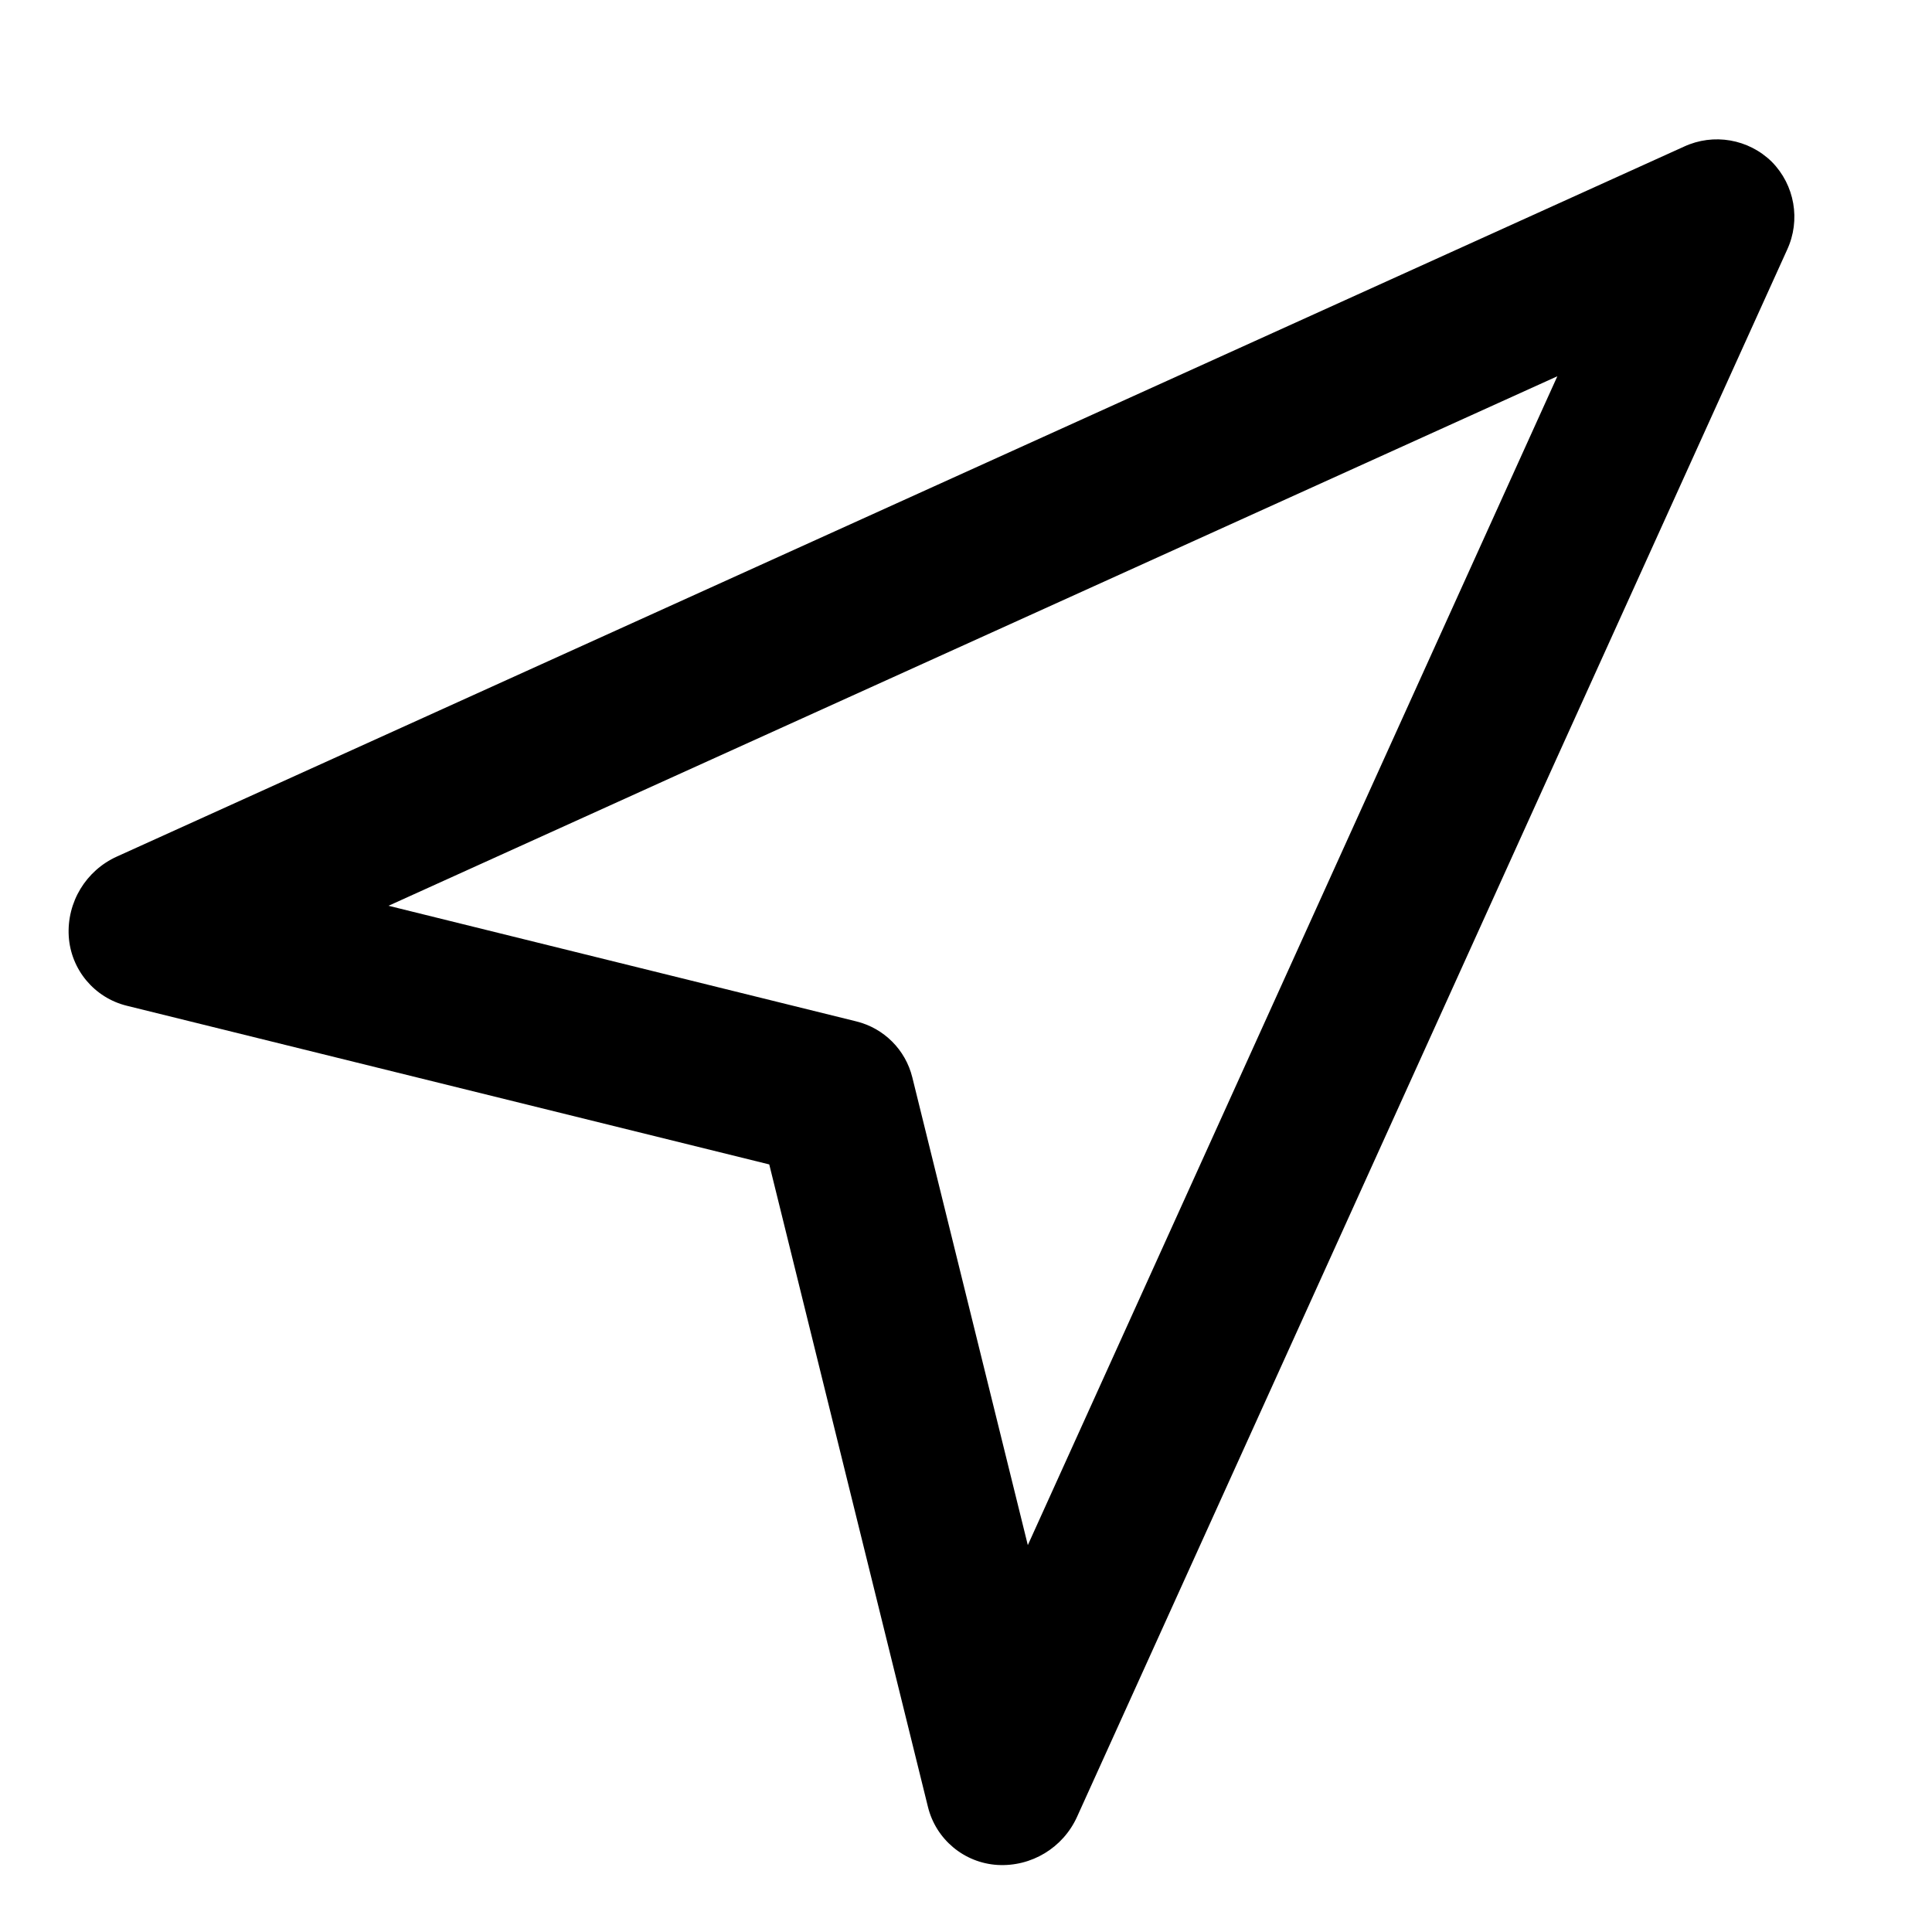
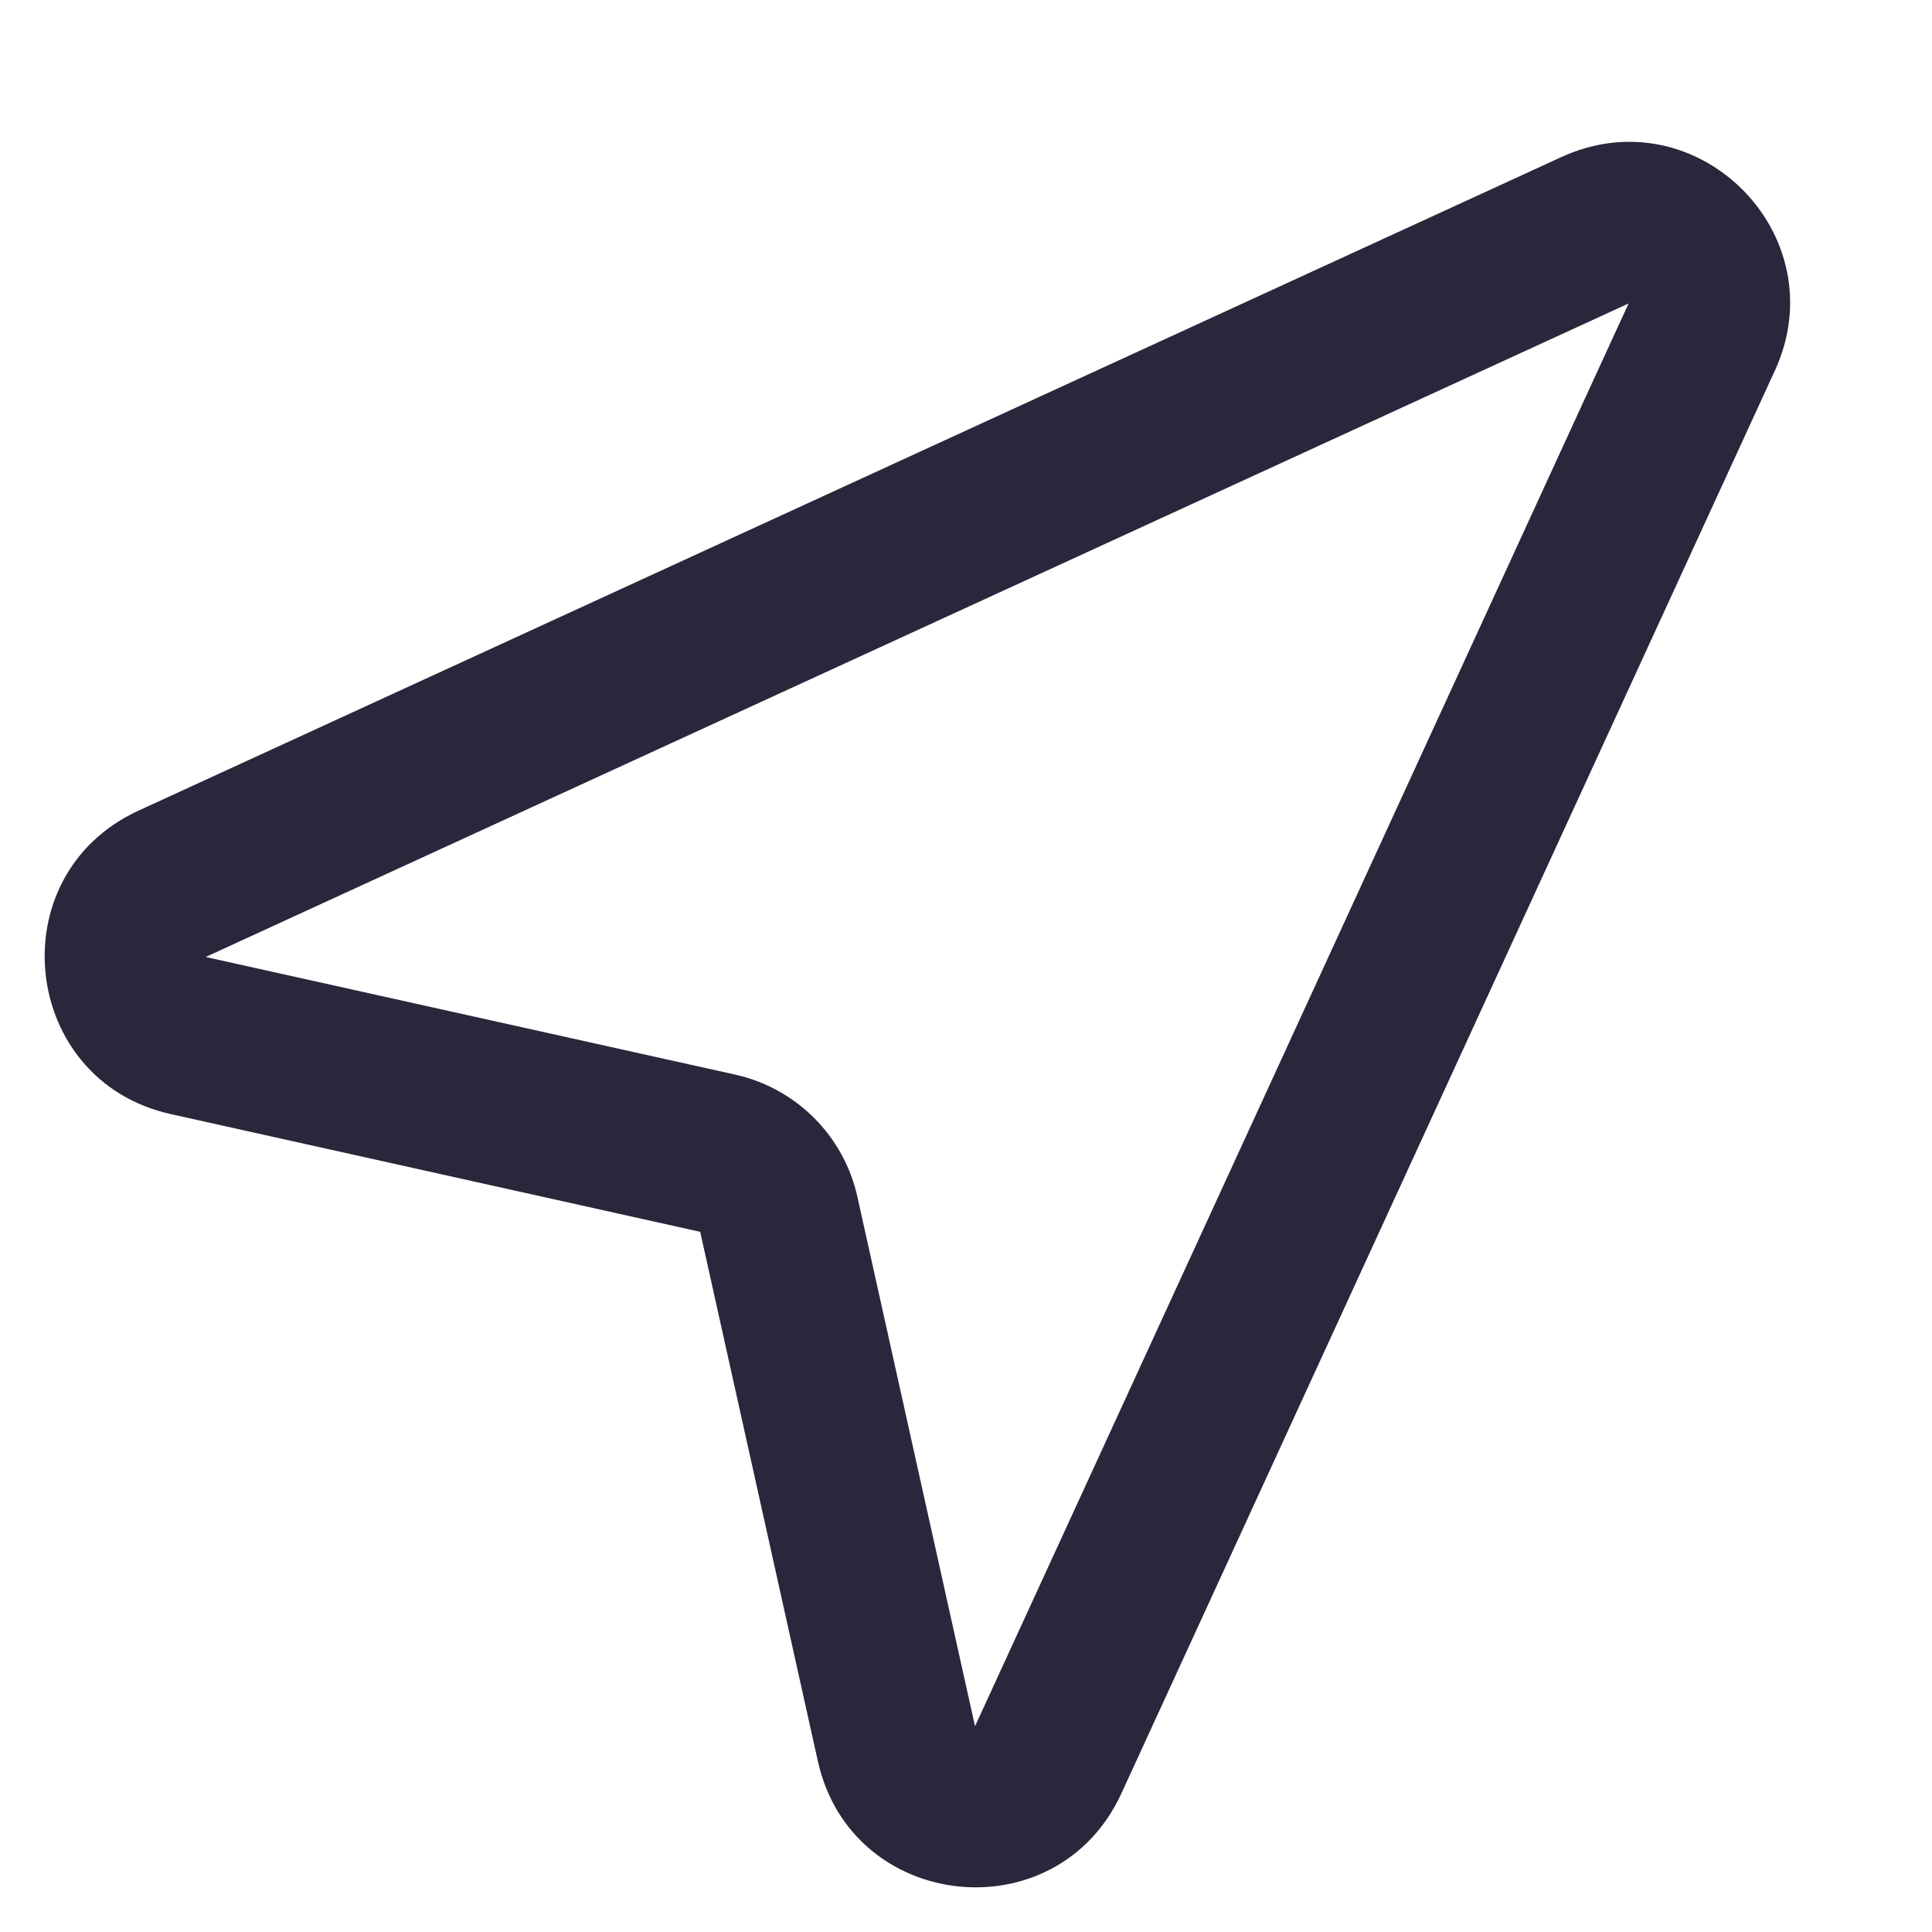
<svg xmlns="http://www.w3.org/2000/svg" fill="none" viewBox="0 0 24 24">
-   <path data-follow-fill="#000" d="M22.01 2.01a.973.973 0 0 1 .19 1.093l-8.82 19.465a1.02 1.02 0 0 1-.989.599.95.95 0 0 1-.864-.722l-1.971-7.98-7.98-1.971a.95.95 0 0 1-.722-.864 1.02 1.02 0 0 1 .599-.99l19.465-8.818a.972.972 0 0 1 1.092.188ZM4.827 11.252l5.81 1.436a.95.95 0 0 1 .696.695l1.435 5.811 6.578-14.52-14.52 6.578Z" fill="#000" />
+   <path fill="#2B263B" d="M19.396 1.951c1.686-.774 3.427.966 2.652 2.653L13.93 22.279c-.8 1.742-3.354 1.47-3.77-.4l-1.462-6.577-6.576-1.462c-1.871-.416-2.143-2.97-.401-3.77l17.675-8.119Zm-7.284 19.493L20.231 3.77 2.555 11.888l6.577 1.461a2 2 0 0 1 1.519 1.519l1.461 6.576Z" data-follow-fill="#2B263B" />
</svg>
